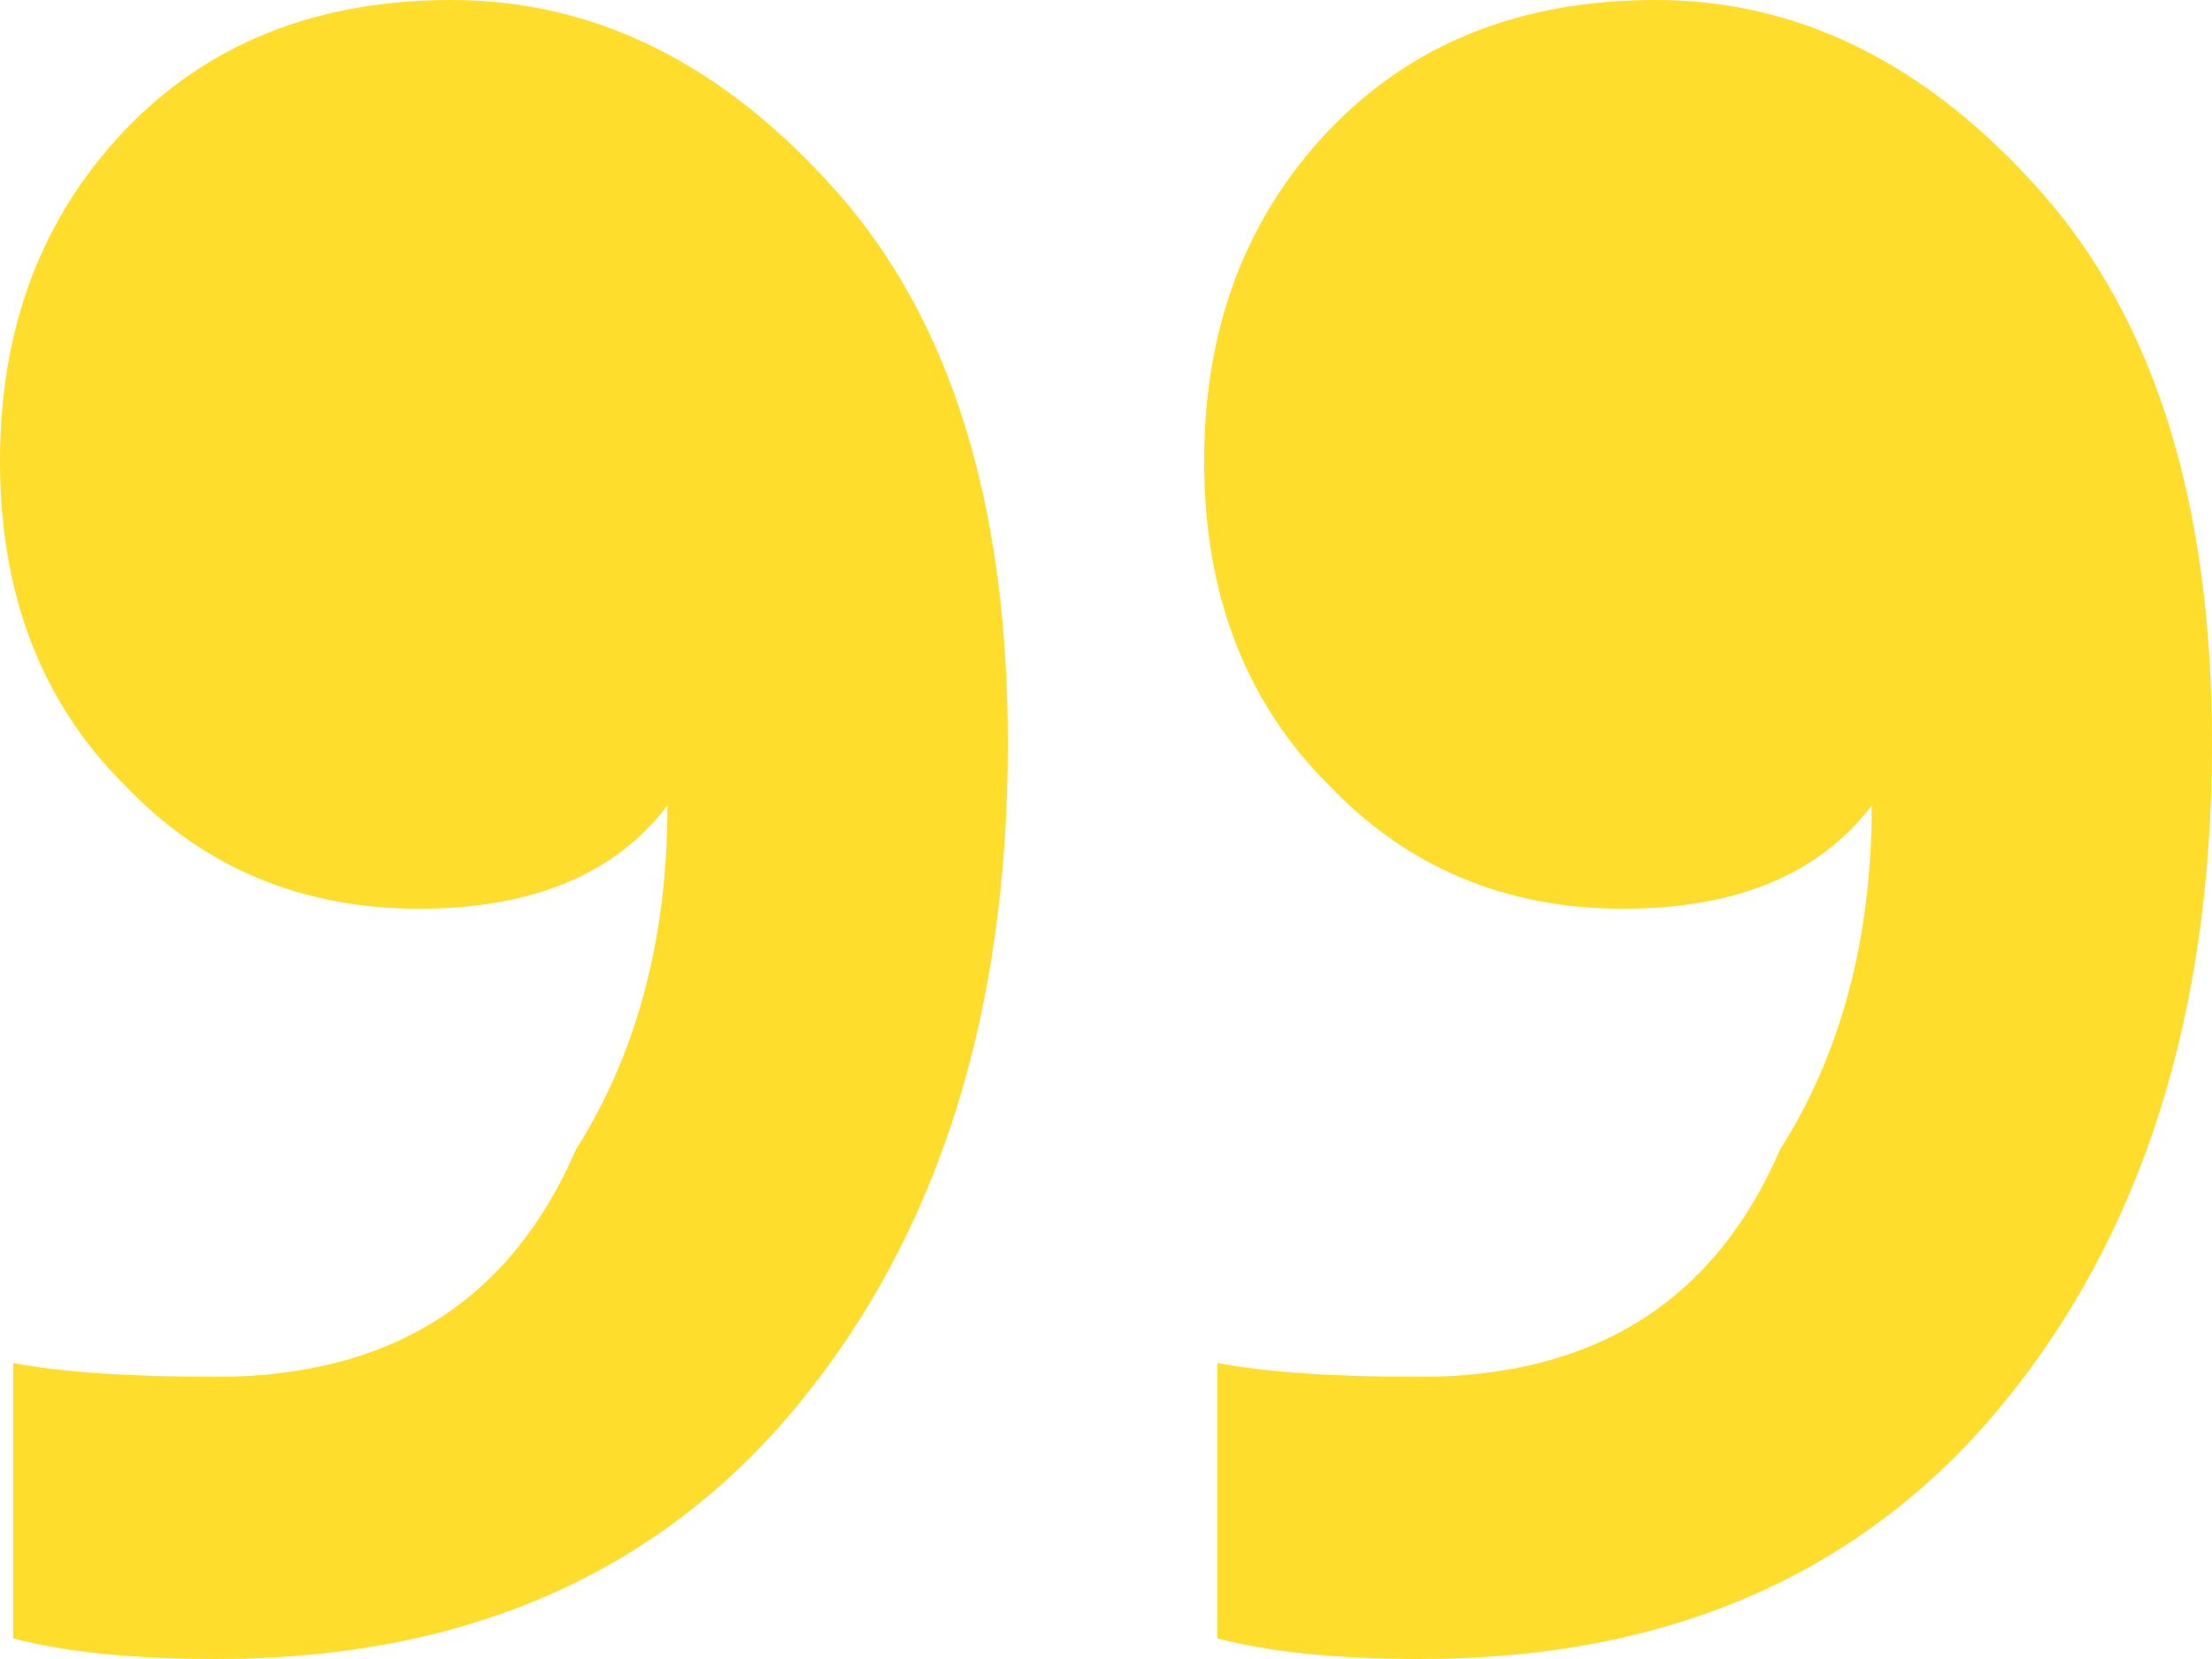
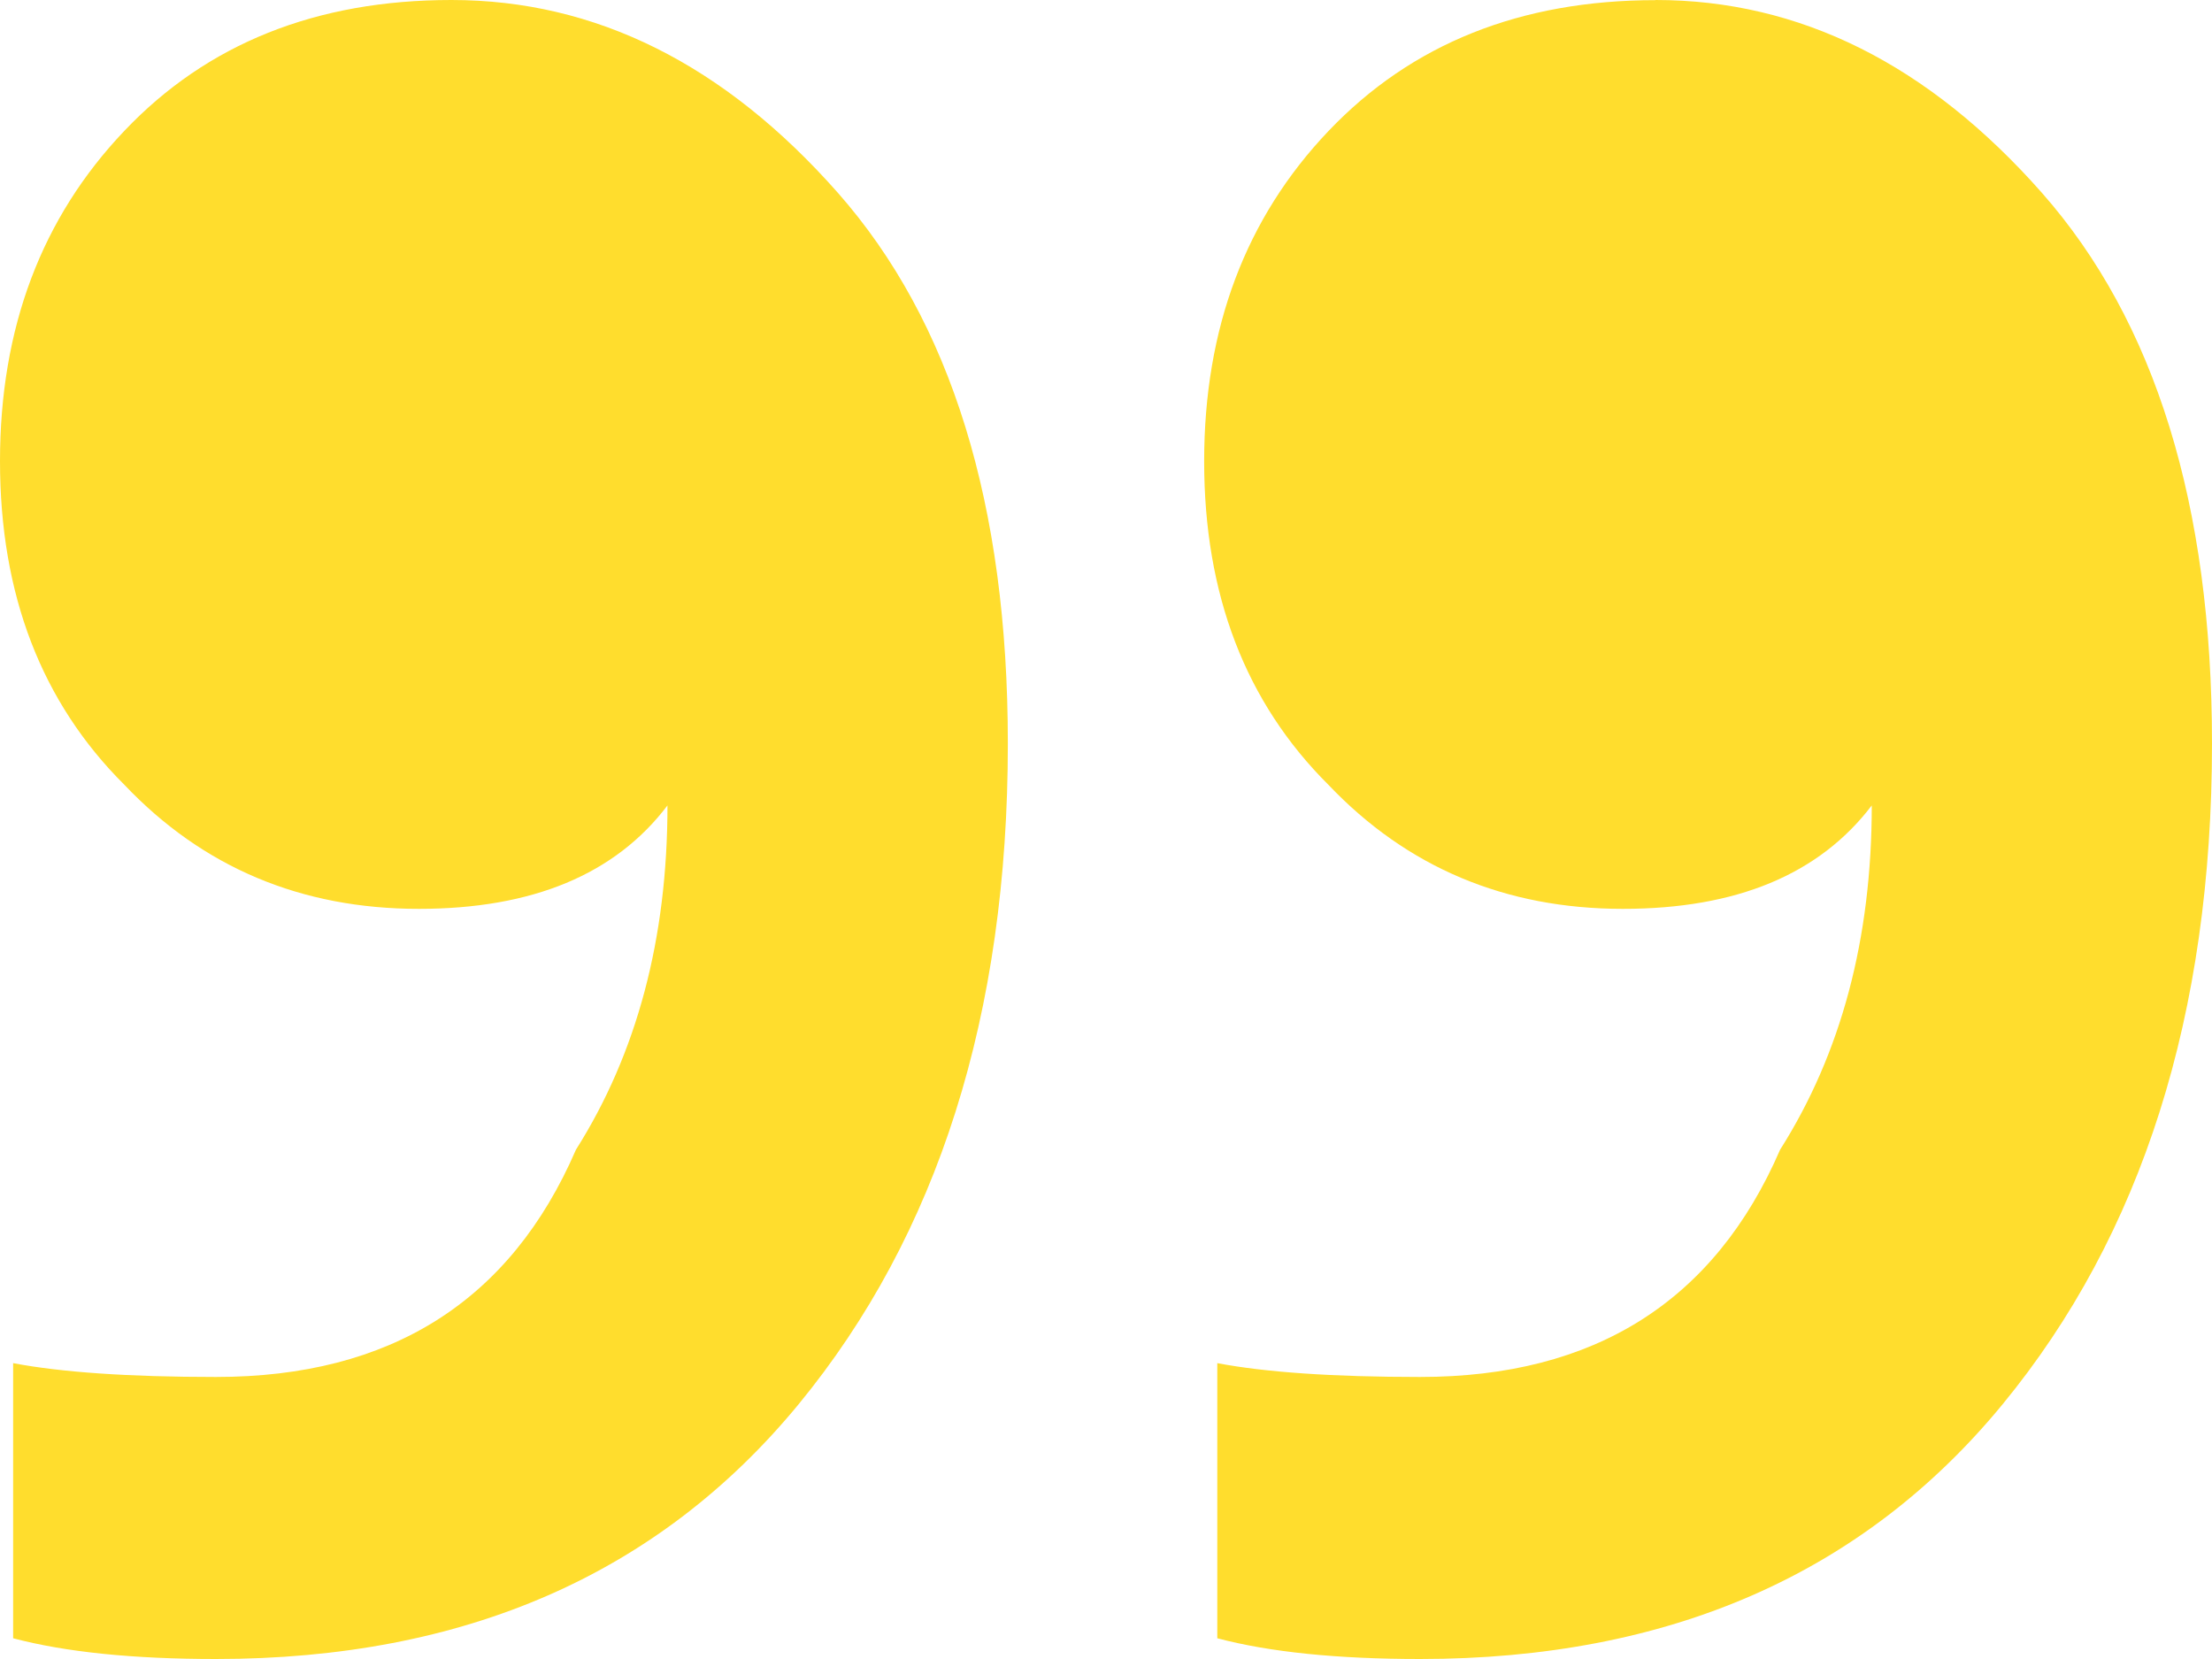
- <svg xmlns="http://www.w3.org/2000/svg" width="16" height="12" viewBox="0 0 16 12" fill="none">
-   <path d="M11.976 0C13.018 0 13.949 0.465 14.769 1.394C15.59 2.324 16 3.651 16 5.378C16 7.336 15.495 8.929 14.485 10.158C13.475 11.386 12.071 12 10.272 12C9.673 12 9.183 11.95 8.805 11.851V9.859C9.152 9.925 9.641 9.959 10.272 9.959C11.534 9.959 12.402 9.411 12.876 8.315C13.318 7.618 13.539 6.788 13.539 5.826C13.16 6.324 12.56 6.573 11.74 6.573C10.888 6.573 10.178 6.274 9.609 5.676C9.01 5.079 8.71 4.299 8.71 3.336C8.71 2.373 9.01 1.577 9.609 0.946C10.209 0.315 10.998 0 11.976 0ZM3.266 0C4.308 0 5.239 0.465 6.059 1.394C6.88 2.324 7.29 3.651 7.29 5.378C7.29 7.336 6.785 8.929 5.775 10.158C4.765 11.386 3.361 12 1.562 12C0.963 12 0.473 11.95 0.095 11.851V9.859C0.442 9.925 0.931 9.959 1.562 9.959C2.824 9.959 3.692 9.411 4.166 8.315C4.607 7.618 4.828 6.788 4.828 5.826C4.45 6.324 3.85 6.573 3.03 6.573C2.178 6.573 1.467 6.274 0.899 5.676C0.3 5.079 0 4.299 0 3.336C0 2.373 0.3 1.577 0.899 0.946C1.499 0.315 2.288 0 3.266 0Z" fill="#FFDD2D" />
+ <svg xmlns="http://www.w3.org/2000/svg" width="16" height="12" fill="none">
+   <path d="M11.976 0c1.042 0 1.973.465 2.793 1.394.82.93 1.231 2.257 1.231 3.984 0 1.958-.505 3.551-1.515 4.78C13.475 11.386 12.071 12 10.272 12c-.6 0-1.089-.05-1.467-.15V9.86c.347.066.836.1 1.467.1 1.262 0 2.13-.548 2.604-1.644.442-.697.663-1.527.663-2.49-.38.499-.979.748-1.8.748-.851 0-1.562-.3-2.13-.897-.6-.597-.899-1.377-.899-2.34 0-.963.3-1.76.9-2.39.6-.63 1.388-.946 2.366-.946zm-8.71 0C4.308 0 5.24.465 6.06 1.394c.82.93 1.23 2.257 1.23 3.984 0 1.958-.504 3.551-1.514 4.78C4.765 11.386 3.361 12 1.562 12c-.6 0-1.089-.05-1.467-.15V9.86c.347.066.836.1 1.467.1 1.262 0 2.13-.548 2.604-1.644.441-.697.662-1.527.662-2.49-.378.499-.978.748-1.798.748-.852 0-1.563-.3-2.13-.897C.3 5.08 0 4.3 0 3.336c0-.963.3-1.76.9-2.39C1.498.316 2.287 0 3.265 0z" fill="#FFDD2D" />
</svg>
